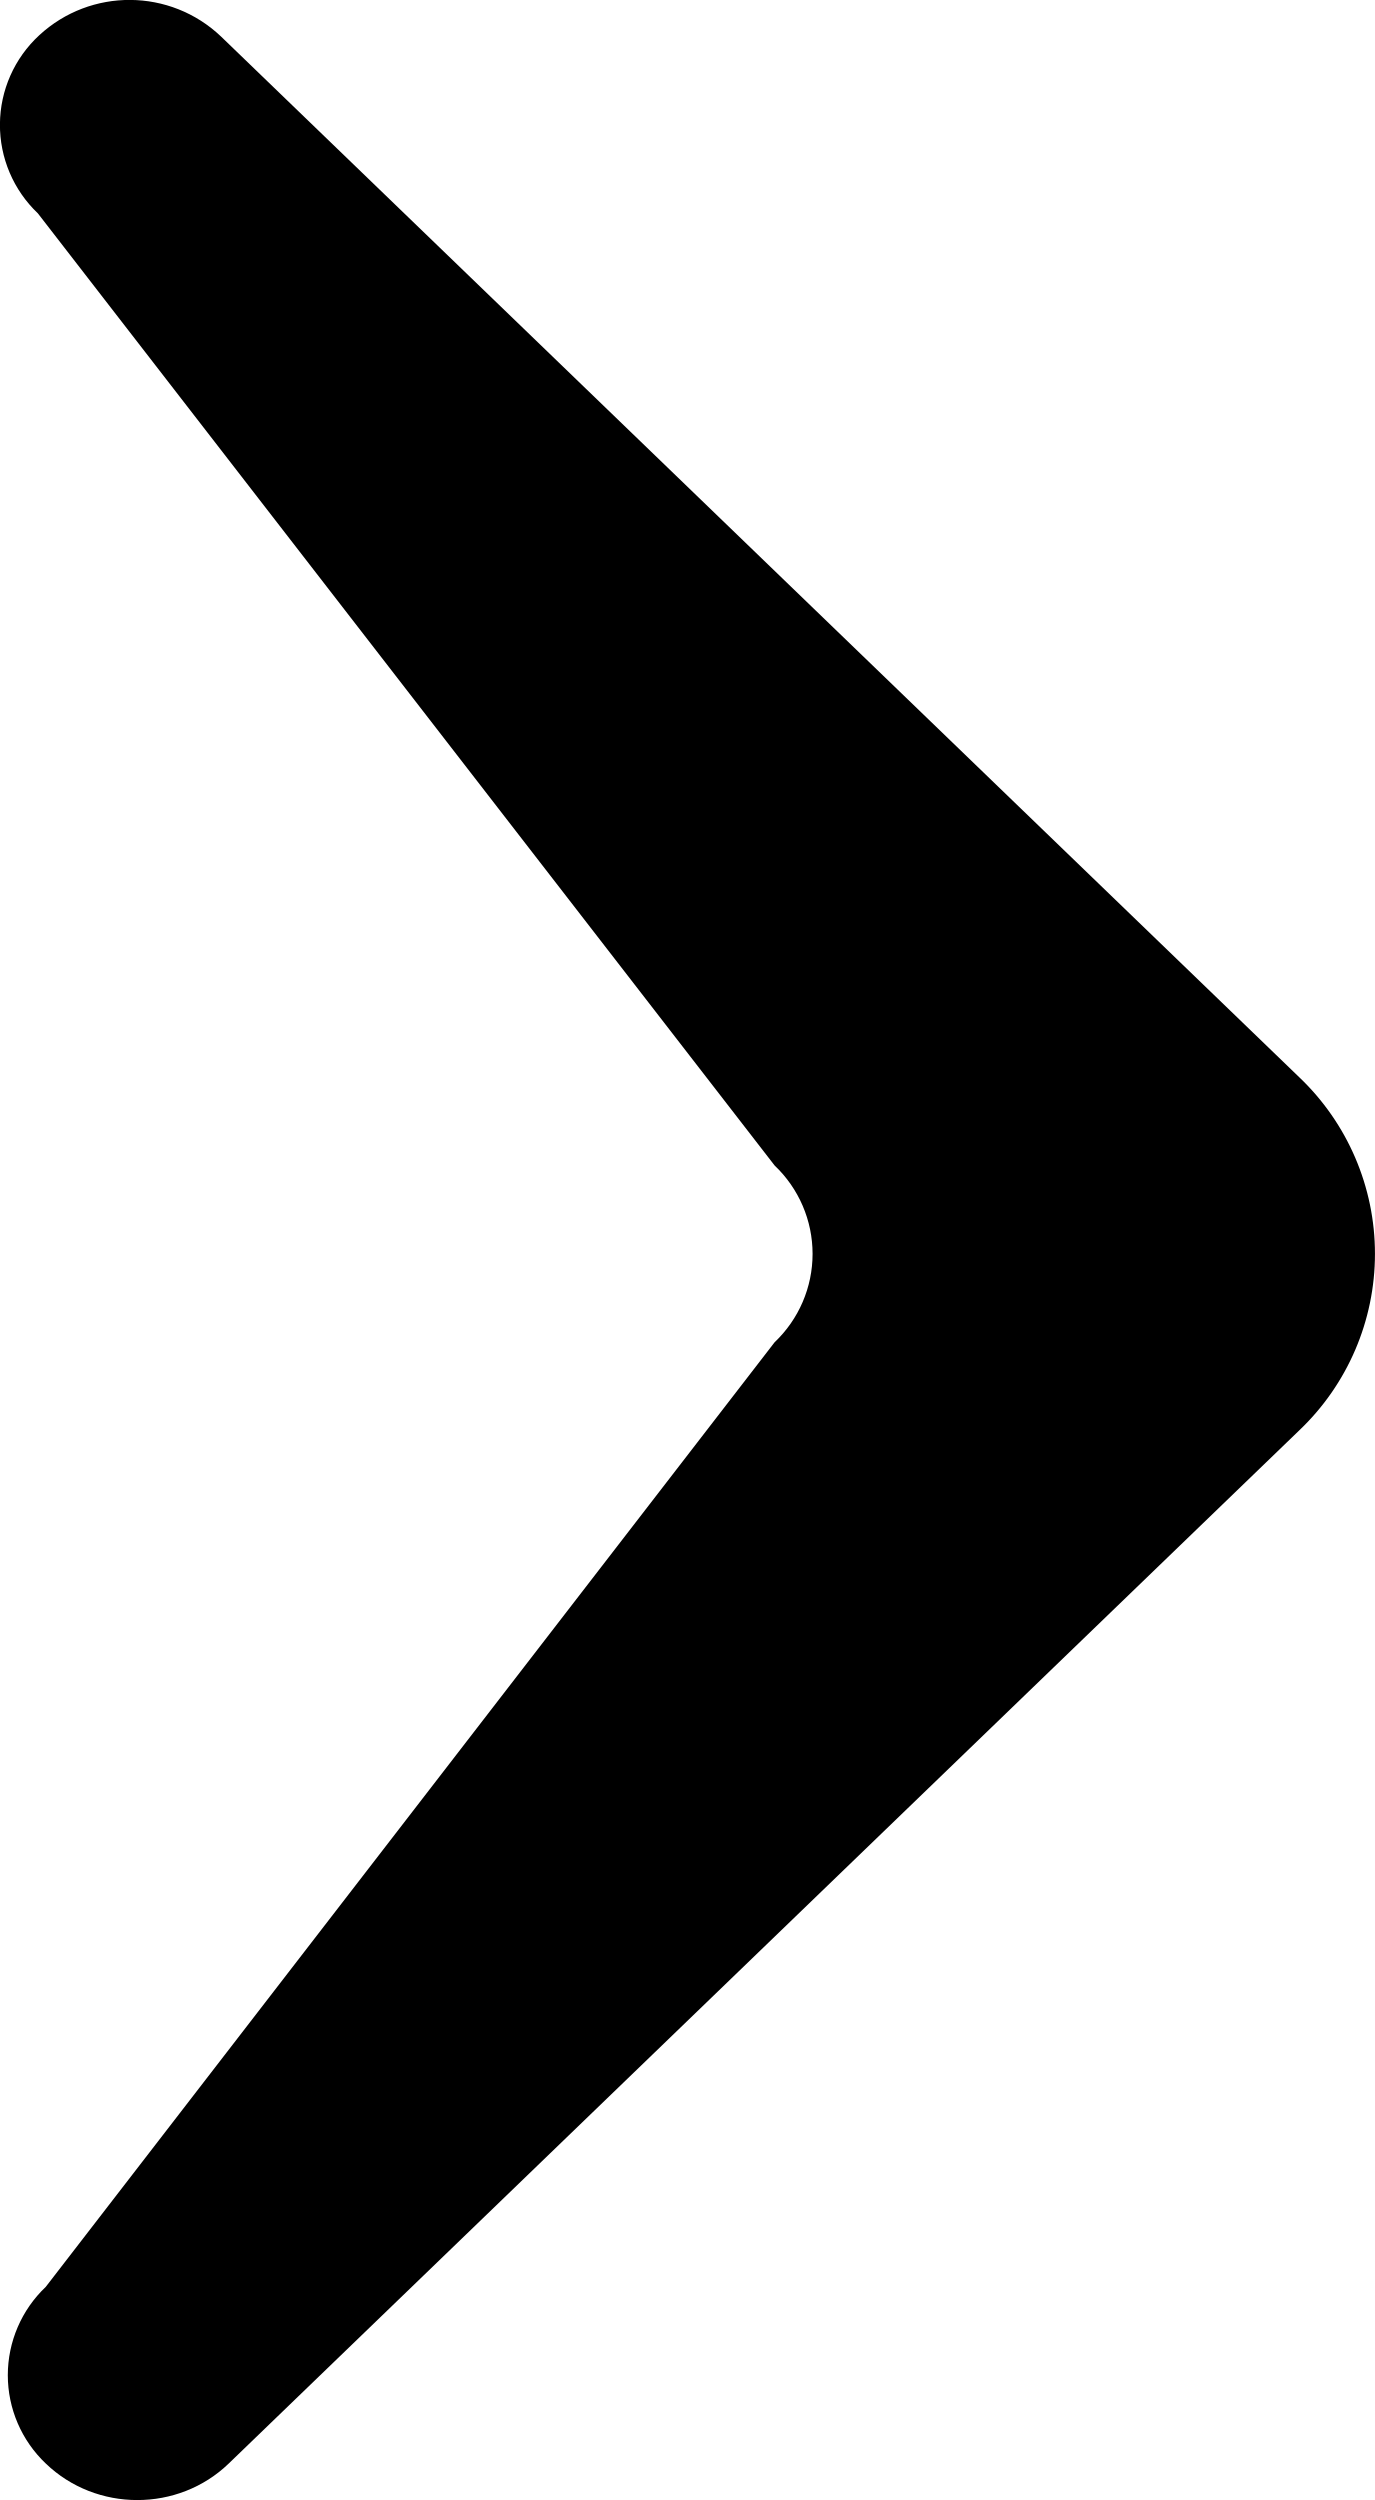
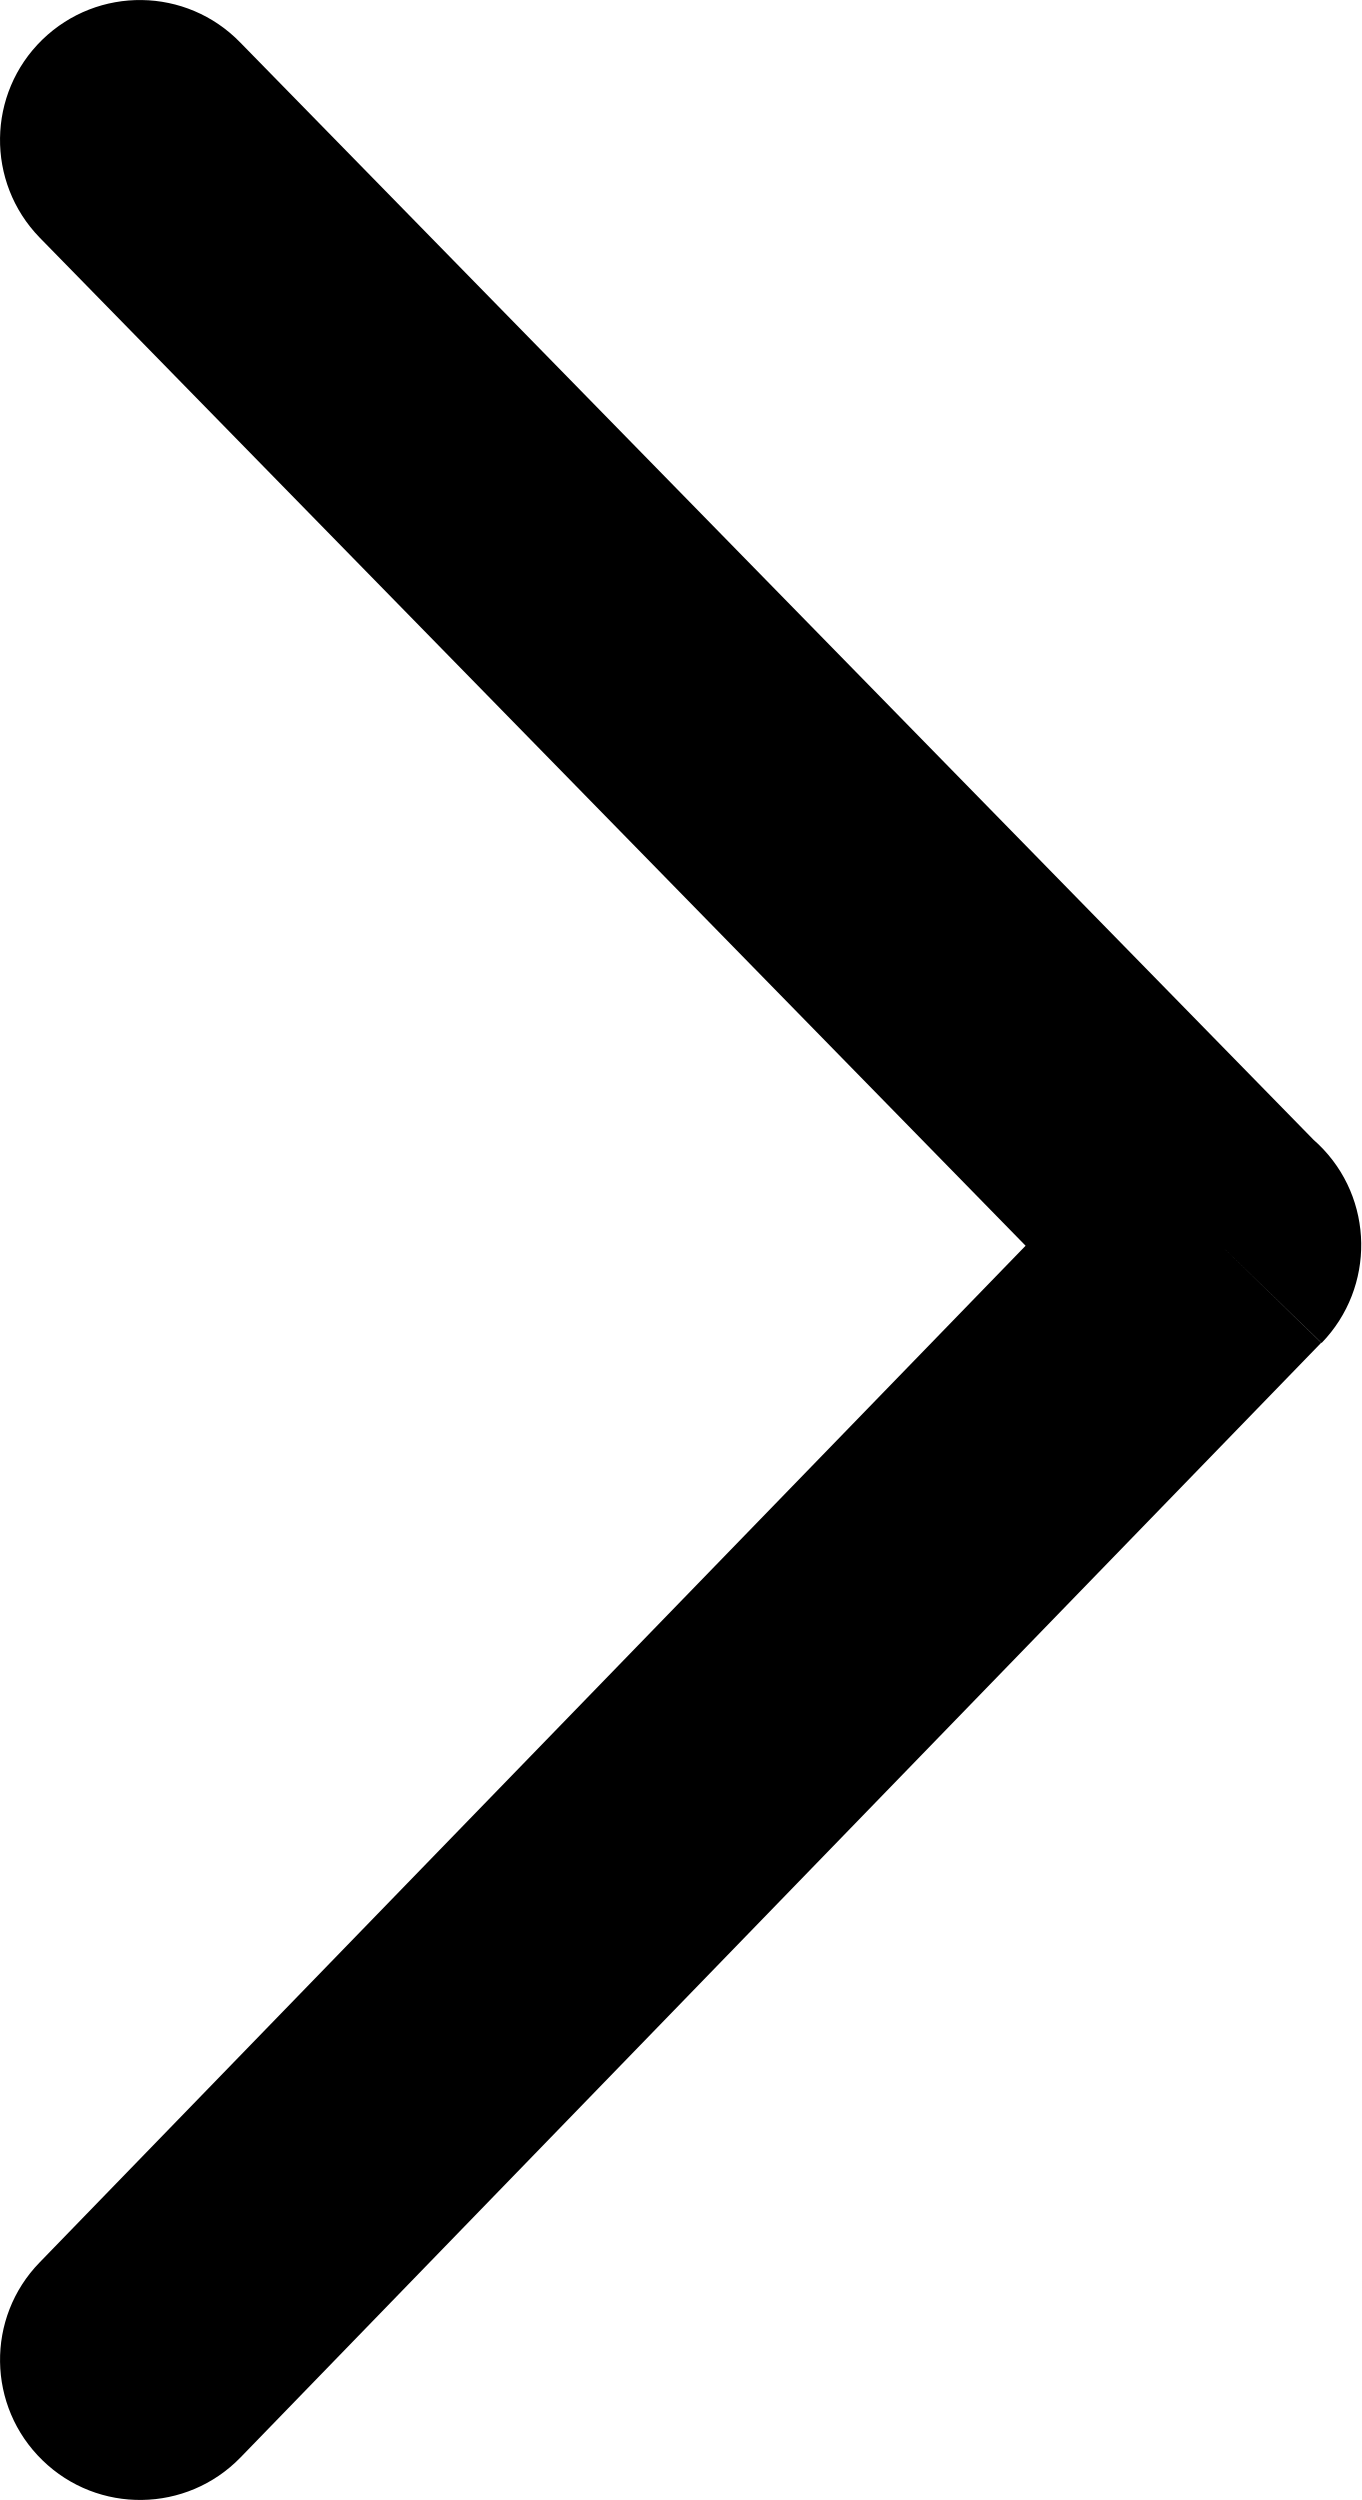
- <svg xmlns="http://www.w3.org/2000/svg" width="11" height="20" id="arrow">
-   <path fill-rule="evenodd" d="M 0.366 19.708 c 0.405 0.39 1.06 0.39 1.464 0 l 8.563 -8.264 a 1.95 1.95 0 0 0 0 -2.827 L 1.768 0.292 A 1.063 1.063 0 0 0 0.314 0.282 a 0.976 0.976 0 0 0 -0.011 1.425 l 5.894 7.617 a 0.975 0.975 0 0 1 0 1.414 L 0.366 18.295 a 0.974 0.974 0 0 0 0 1.413" />
+ <svg xmlns="http://www.w3.org/2000/svg" version="1.1" id="Layer_1" x="0px" y="0px" viewBox="0 0 66.91 122.88" style="enable-background:new 0 0 66.91 122.88" xml:space="preserve">
+   <g>
+     <path d="M1.95,111.2c-2.65,2.72-2.59,7.08,0.14,9.73c2.72,2.65,7.08,2.59,9.73-0.14L64.94,66l-4.93-4.79l4.95,4.8 c2.65-2.74,2.59-7.11-0.15-9.76c-0.08-0.08-0.16-0.15-0.24-0.22L11.81,2.09c-2.65-2.73-7-2.79-9.73-0.14 C-0.64,4.6-0.7,8.95,1.95,11.68l48.46,49.55L1.95,111.2L1.95,111.2L1.95,111.2z" />
+   </g>
</svg>
